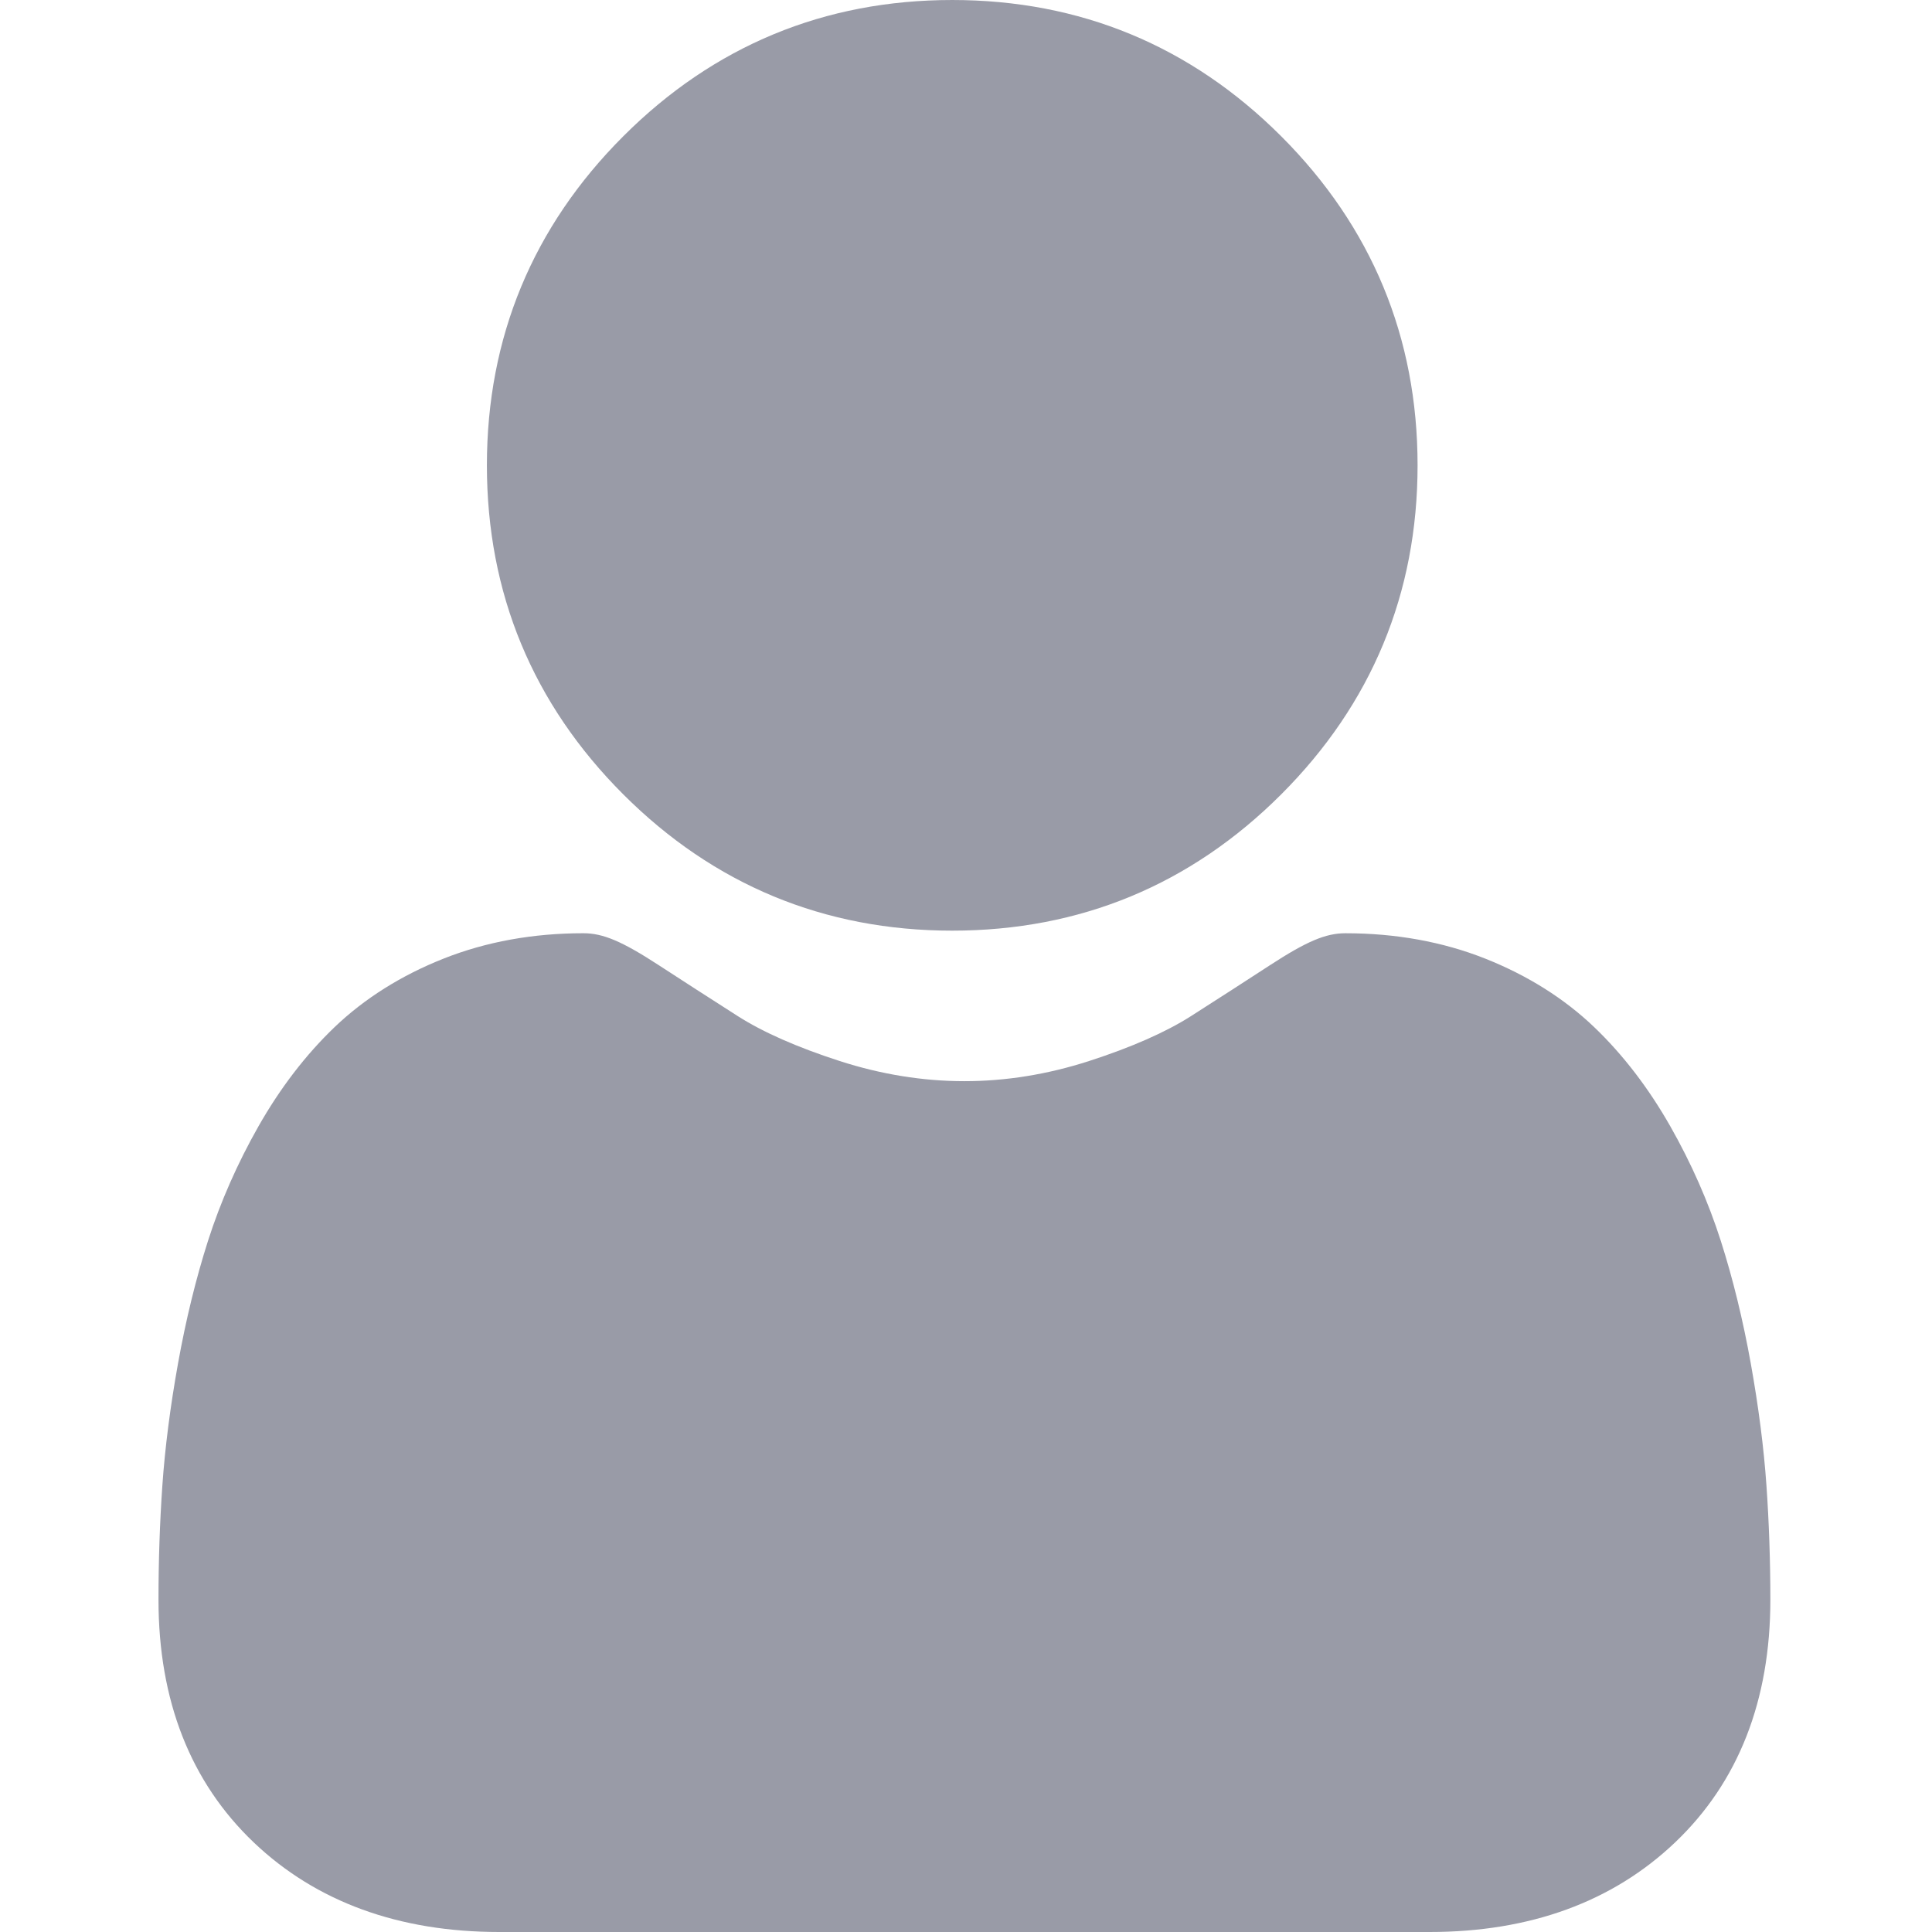
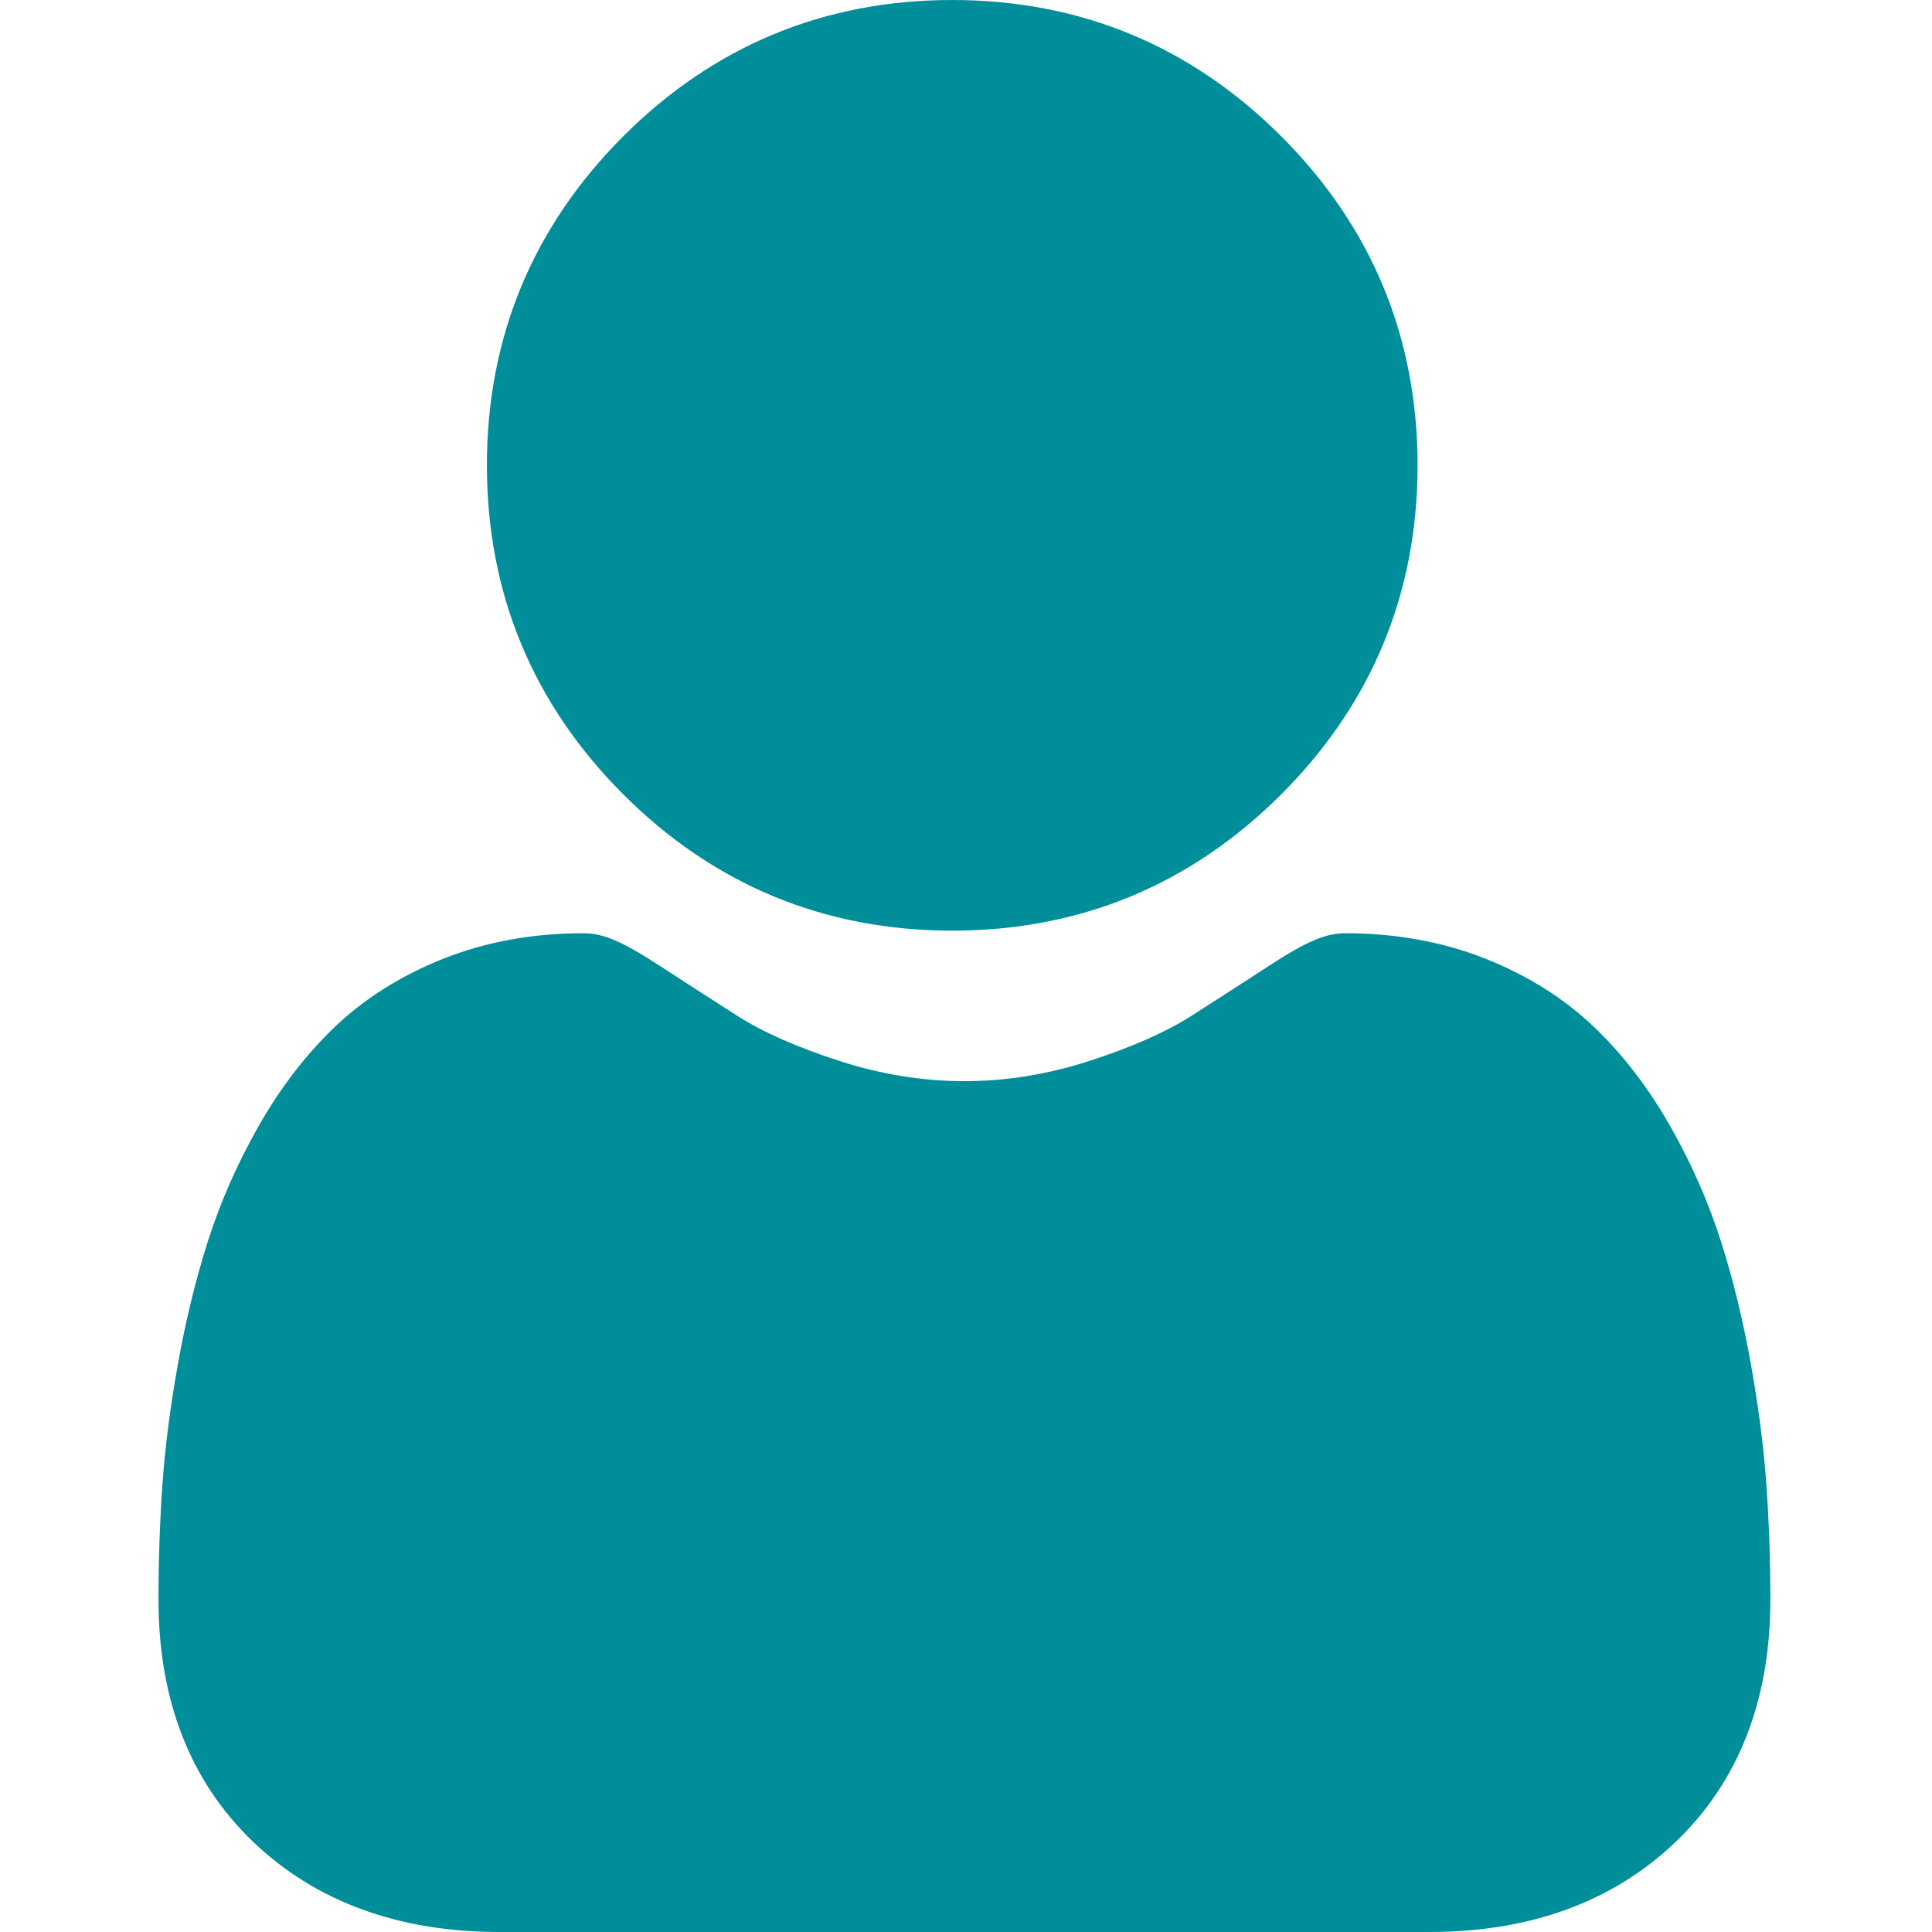
<svg xmlns="http://www.w3.org/2000/svg" viewBox="-42 0 512 512.002" width="512px" height="512px">
  <g>
-     <path d="m210.352 246.633c33.883 0 63.223-12.152 87.195-36.129 23.973-23.973 36.125-53.305 36.125-87.191 0-33.875-12.152-63.211-36.129-87.191-23.977-23.969-53.312-36.121-87.191-36.121-33.887 0-63.219 12.152-87.191 36.125s-36.129 53.309-36.129 87.188c0 33.887 12.156 63.223 36.133 87.195 23.977 23.969 53.312 36.125 87.188 36.125zm0 0" data-original="#000000" class="active-path" data-old_color="#000000" fill="#999BA7" />
-     <path d="m426.129 393.703c-.691-9.977-2.09-20.859-4.148-32.352-2.078-11.578-4.754-22.523-7.957-32.527-3.309-10.34-7.809-20.551-13.371-30.336-5.773-10.156-12.555-19-20.164-26.277-7.957-7.613-17.699-13.734-28.965-18.199-11.227-4.441-23.668-6.691-36.977-6.691-5.227 0-10.281 2.145-20.043 8.5-6.008 3.918-13.035 8.449-20.879 13.461-6.707 4.273-15.793 8.277-27.016 11.902-10.949 3.543-22.066 5.34-33.039 5.34-10.973 0-22.086-1.797-33.047-5.34-11.211-3.621-20.297-7.625-26.996-11.898-7.77-4.965-14.801-9.496-20.898-13.469-9.75-6.355-14.809-8.5-20.035-8.5-13.312 0-25.75 2.254-36.973 6.699-11.258 4.457-21.004 10.578-28.969 18.199-7.605 7.281-14.391 16.121-20.156 26.273-5.559 9.785-10.059 19.992-13.371 30.34-3.199 10.004-5.875 20.945-7.953 32.523-2.059 11.477-3.457 22.363-4.148 32.363-.68 9.797-1.023 19.965-1.023 30.234 0 26.727 8.496 48.363 25.25 64.32 16.547 15.746 38.441 23.734 65.066 23.734h246.531c26.625 0 48.512-7.984 65.062-23.734 16.758-15.945 25.254-37.586 25.254-64.324-.004-10.316-.352-20.492-1.035-30.242zm0 0" data-original="#000000" class="active-path" data-old_color="#000000" fill="#999BA7" />
+     <path d="m210.352 246.633c33.883 0 63.223-12.152 87.195-36.129 23.973-23.973 36.125-53.305 36.125-87.191 0-33.875-12.152-63.211-36.129-87.191-23.977-23.969-53.312-36.121-87.191-36.121-33.887 0-63.219 12.152-87.191 36.125s-36.129 53.309-36.129 87.188c0 33.887 12.156 63.223 36.133 87.195 23.977 23.969 53.312 36.125 87.188 36.125zm0 0" data-original="#000000" class="active-path" data-old_color="#000000" fill="#008e9b" />
+     <path d="m426.129 393.703c-.691-9.977-2.09-20.859-4.148-32.352-2.078-11.578-4.754-22.523-7.957-32.527-3.309-10.34-7.809-20.551-13.371-30.336-5.773-10.156-12.555-19-20.164-26.277-7.957-7.613-17.699-13.734-28.965-18.199-11.227-4.441-23.668-6.691-36.977-6.691-5.227 0-10.281 2.145-20.043 8.5-6.008 3.918-13.035 8.449-20.879 13.461-6.707 4.273-15.793 8.277-27.016 11.902-10.949 3.543-22.066 5.34-33.039 5.34-10.973 0-22.086-1.797-33.047-5.34-11.211-3.621-20.297-7.625-26.996-11.898-7.77-4.965-14.801-9.496-20.898-13.469-9.75-6.355-14.809-8.5-20.035-8.5-13.312 0-25.75 2.254-36.973 6.699-11.258 4.457-21.004 10.578-28.969 18.199-7.605 7.281-14.391 16.121-20.156 26.273-5.559 9.785-10.059 19.992-13.371 30.34-3.199 10.004-5.875 20.945-7.953 32.523-2.059 11.477-3.457 22.363-4.148 32.363-.68 9.797-1.023 19.965-1.023 30.234 0 26.727 8.496 48.363 25.25 64.32 16.547 15.746 38.441 23.734 65.066 23.734h246.531c26.625 0 48.512-7.984 65.062-23.734 16.758-15.945 25.254-37.586 25.254-64.324-.004-10.316-.352-20.492-1.035-30.242zm0 0" data-original="#000000" class="active-path" data-old_color="#000000" fill="#008e9b" />
  </g>
</svg>
